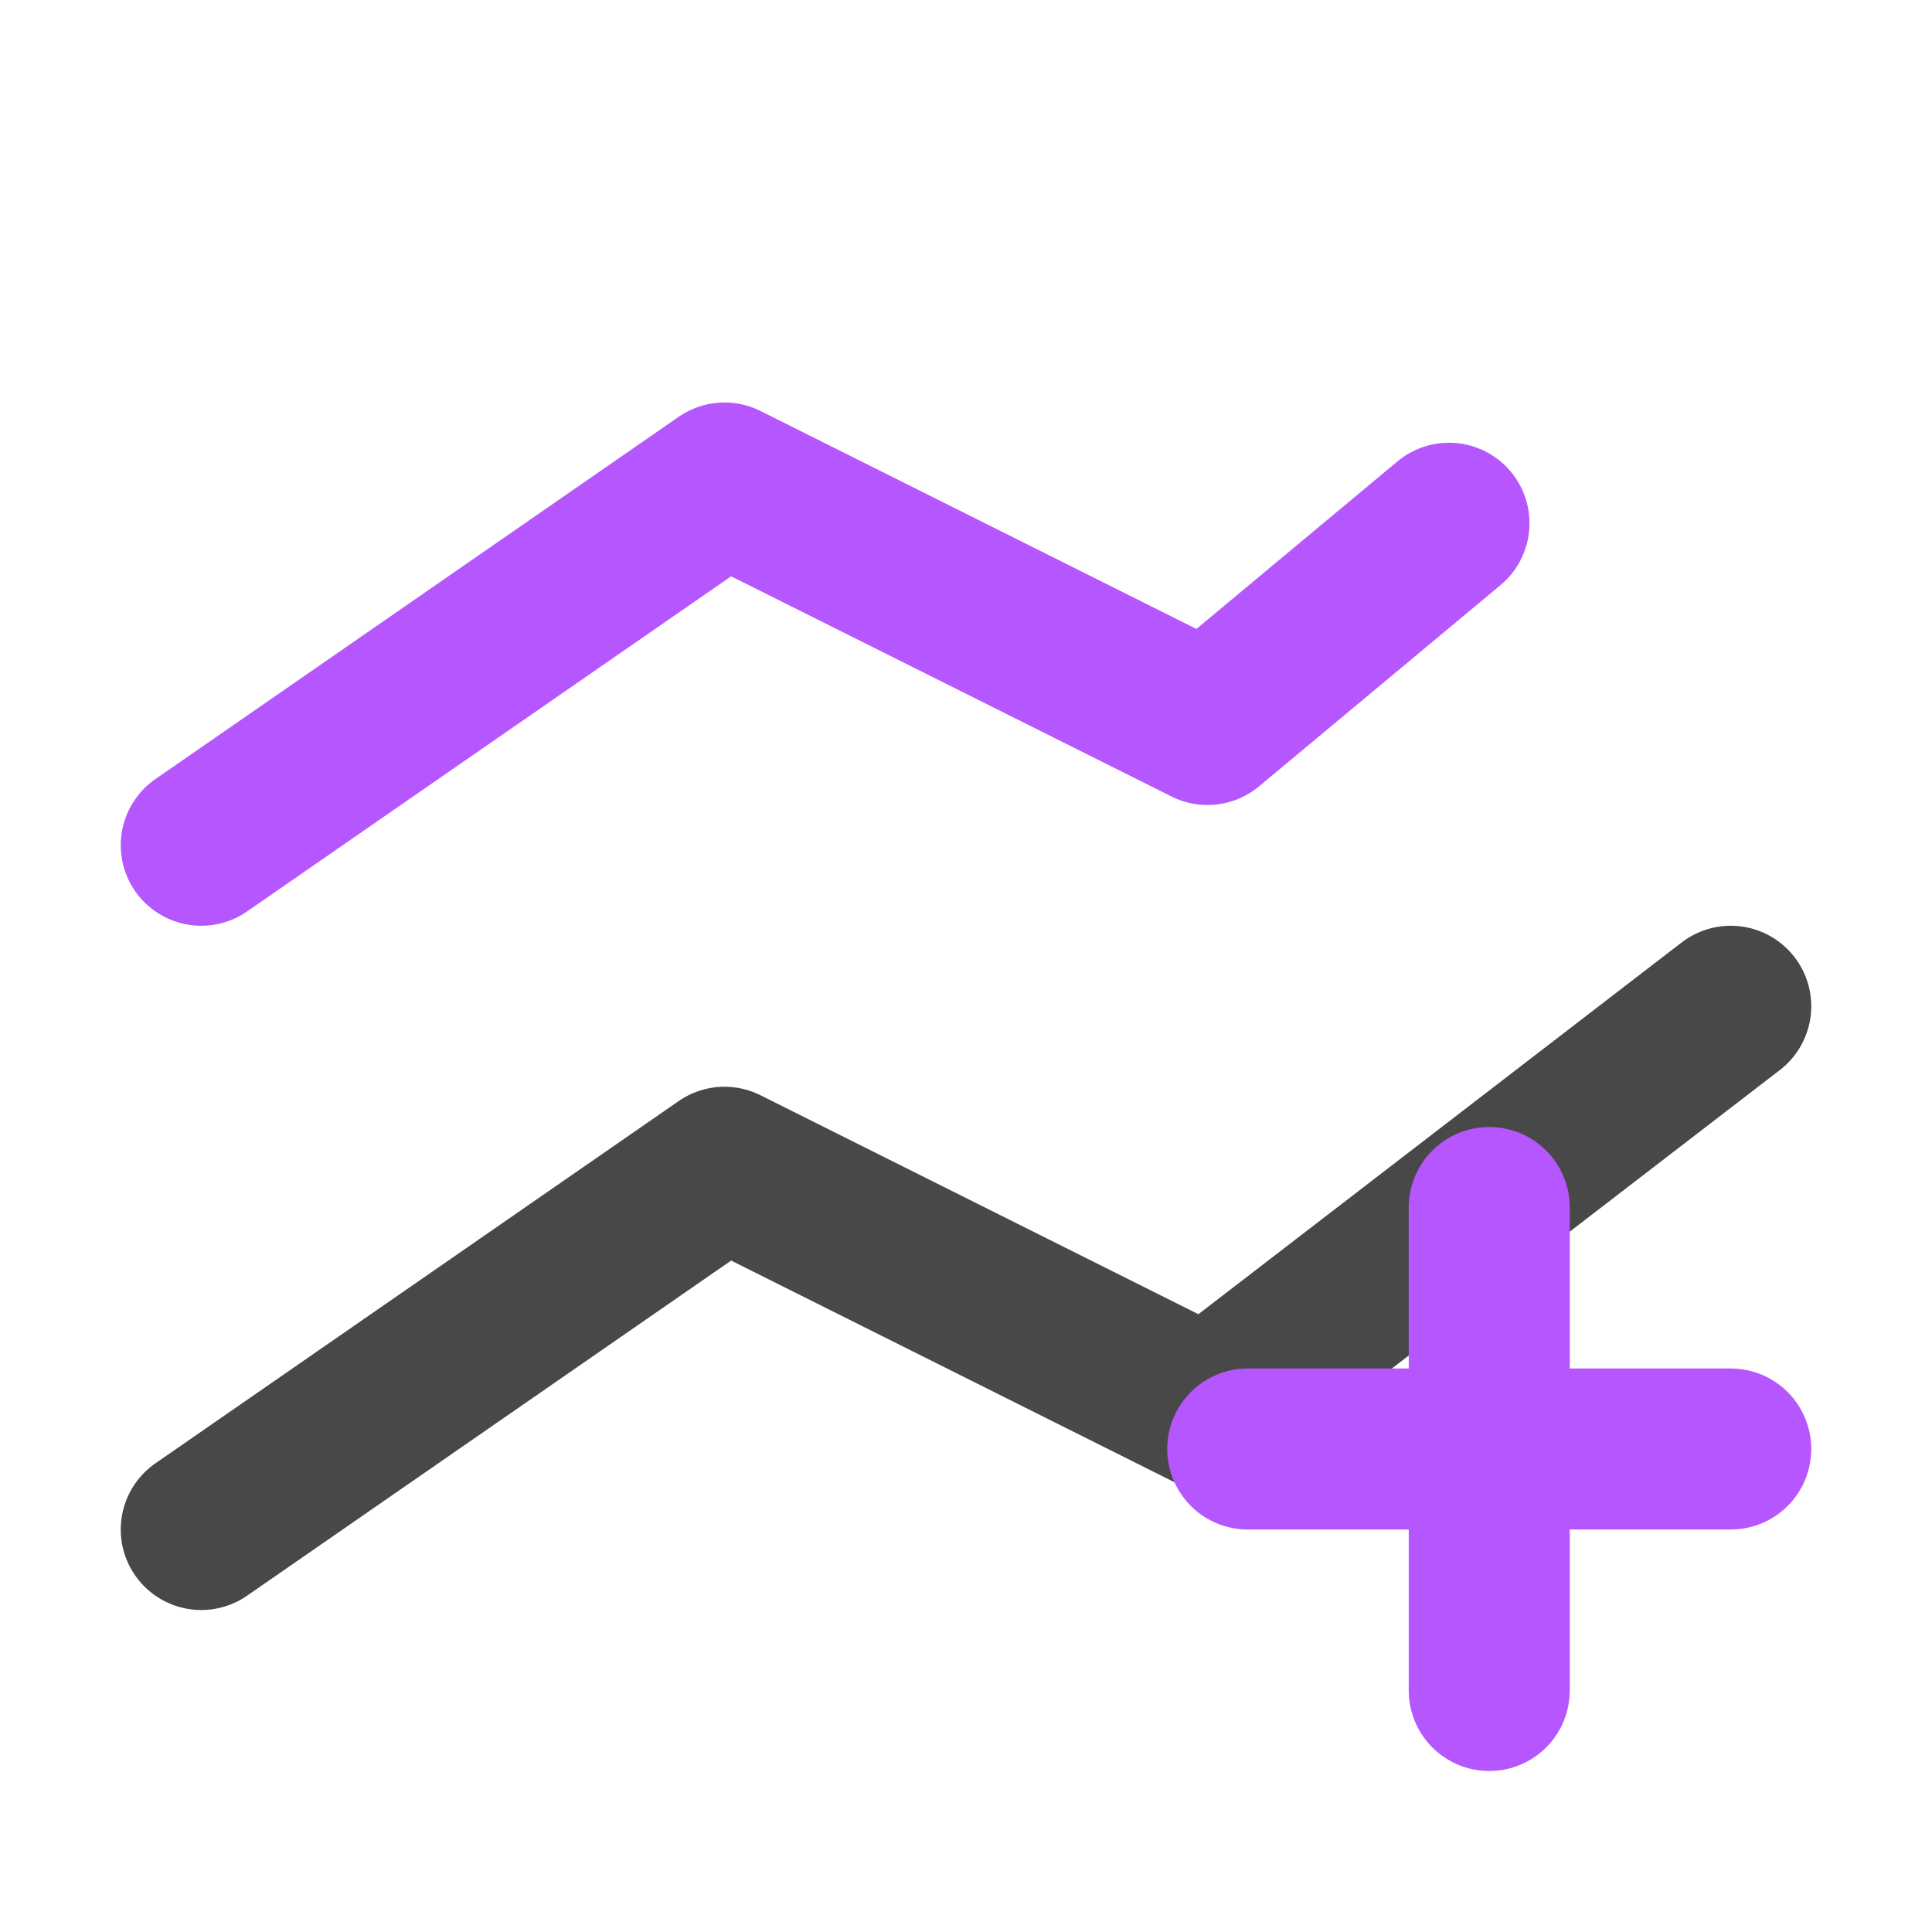
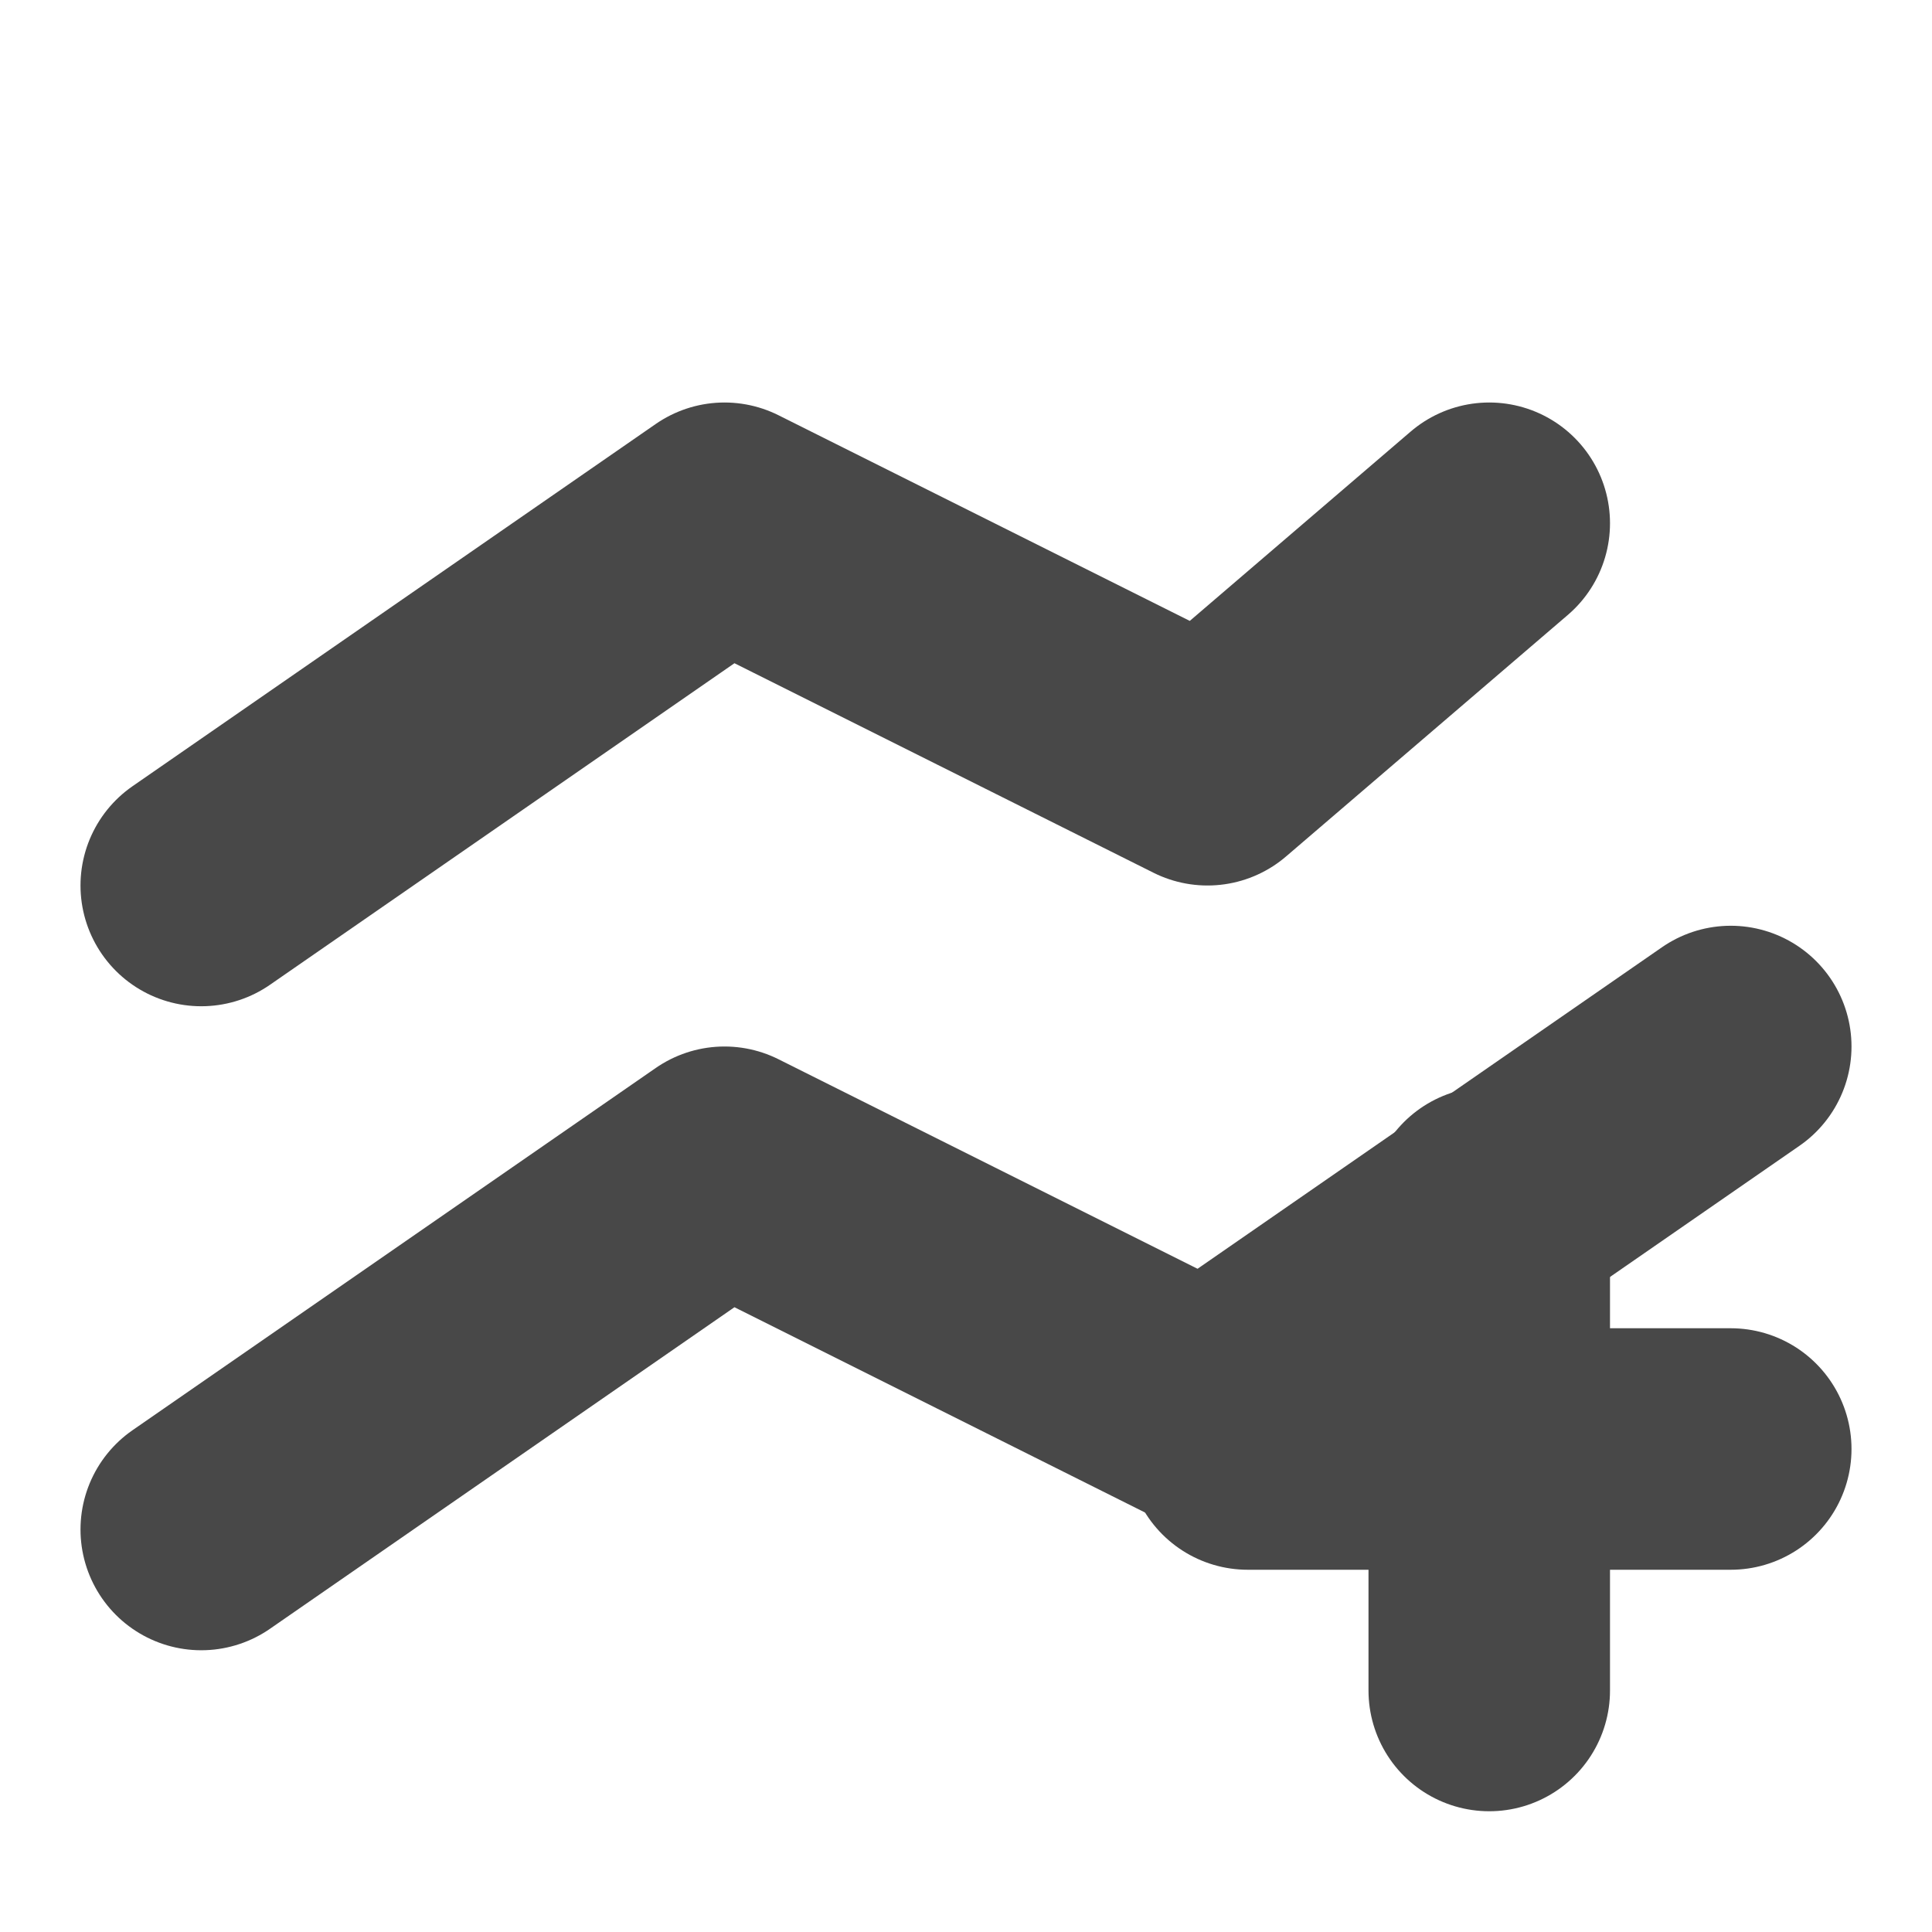
<svg xmlns="http://www.w3.org/2000/svg" width="24" height="24" viewBox="0 0 24 24" fill="none" aria-hidden="true">
-   <path d="M2.5 19 L9 14.5 L15 17.5 L21.5 12.5" stroke="#484848" stroke-width="2" stroke-linecap="round" stroke-linejoin="round" fill="none" />
-   <path d="M2.5 10.5 L9 6 L15 9 L18 6.5" stroke="#B656FF" stroke-width="2" stroke-linecap="round" stroke-linejoin="round" fill="none" />
-   <path d="M18.5 15 V21 M15.5 18 H21.5" stroke="#B656FF" stroke-width="2" stroke-linecap="round" stroke-linejoin="round" fill="none" />
+   <path d="M2.5 19 L9 14.5 L15 17.5 L21.5 13" stroke="#484848" stroke-width="3" stroke-linecap="round" stroke-linejoin="round" fill="none" />
+   <path d="M2.5 11 L9 6.5 L15 9.5 L18.5 6.5" stroke="#484848" stroke-width="3" stroke-linecap="round" stroke-linejoin="round" fill="none" />
+   <path d="M18.5 15 V21 M15.5 18 H21.5" stroke="#484848" stroke-width="3" stroke-linecap="round" stroke-linejoin="round" fill="none" />
</svg>
